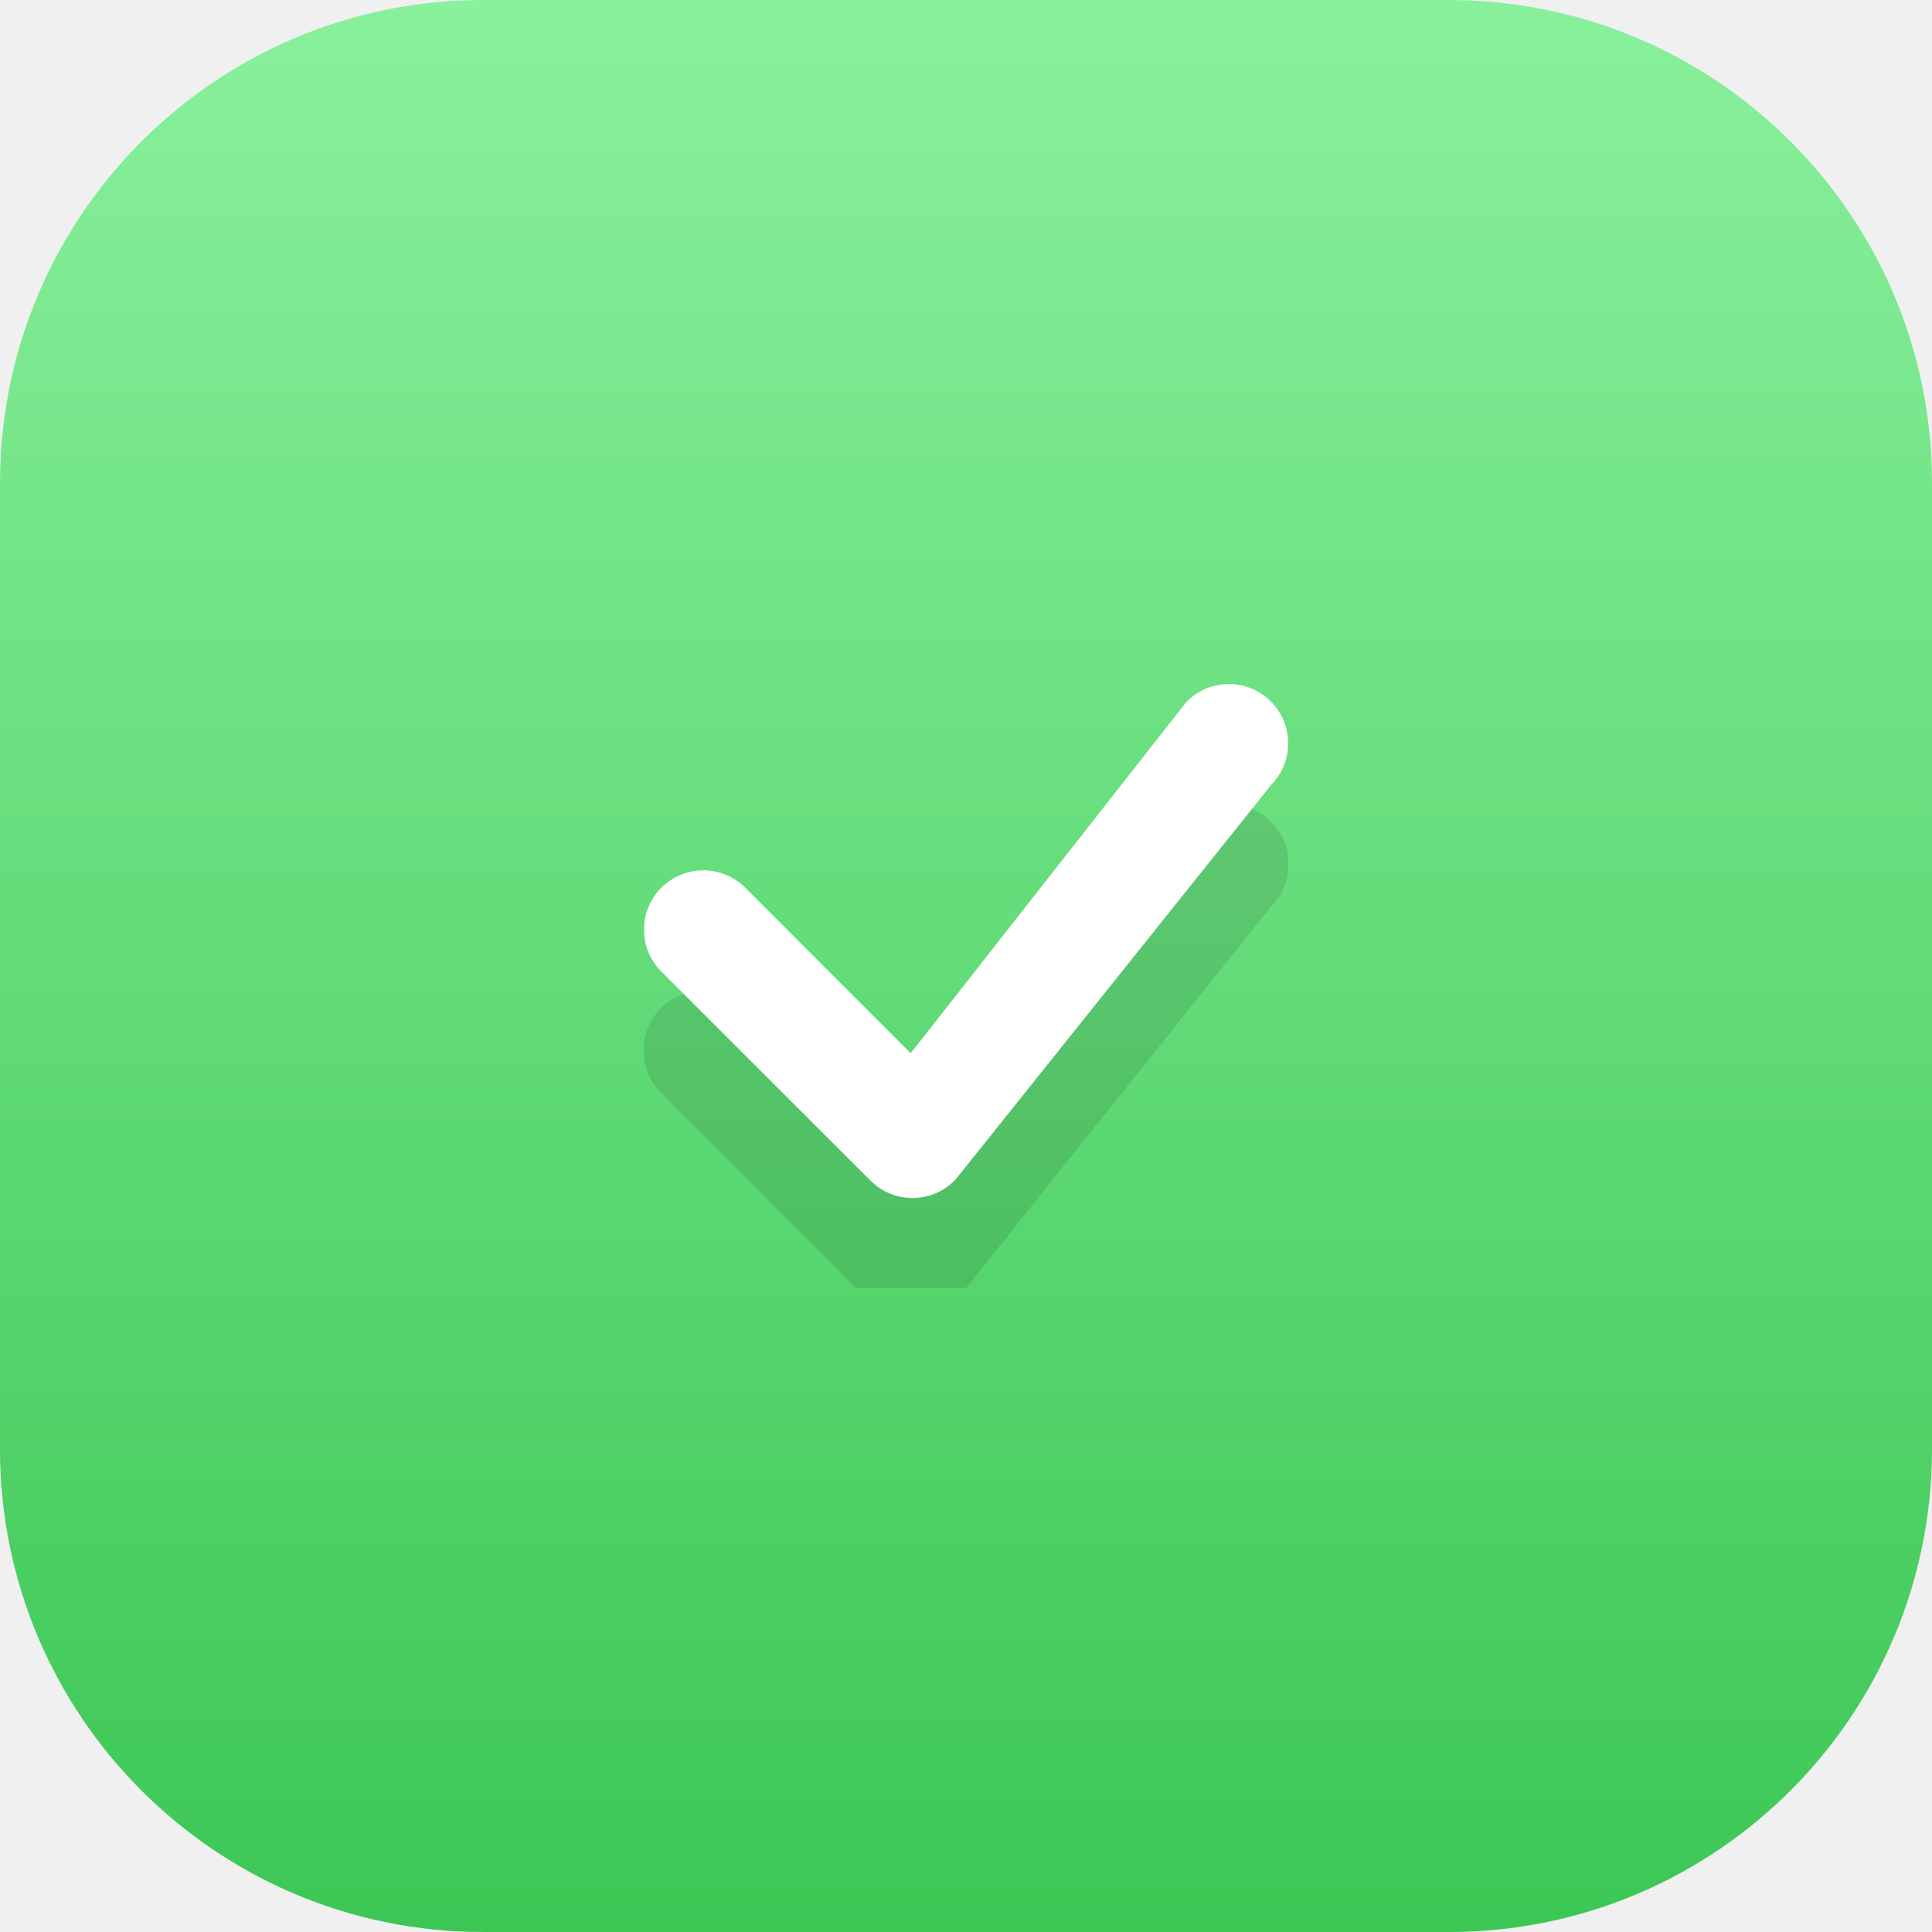
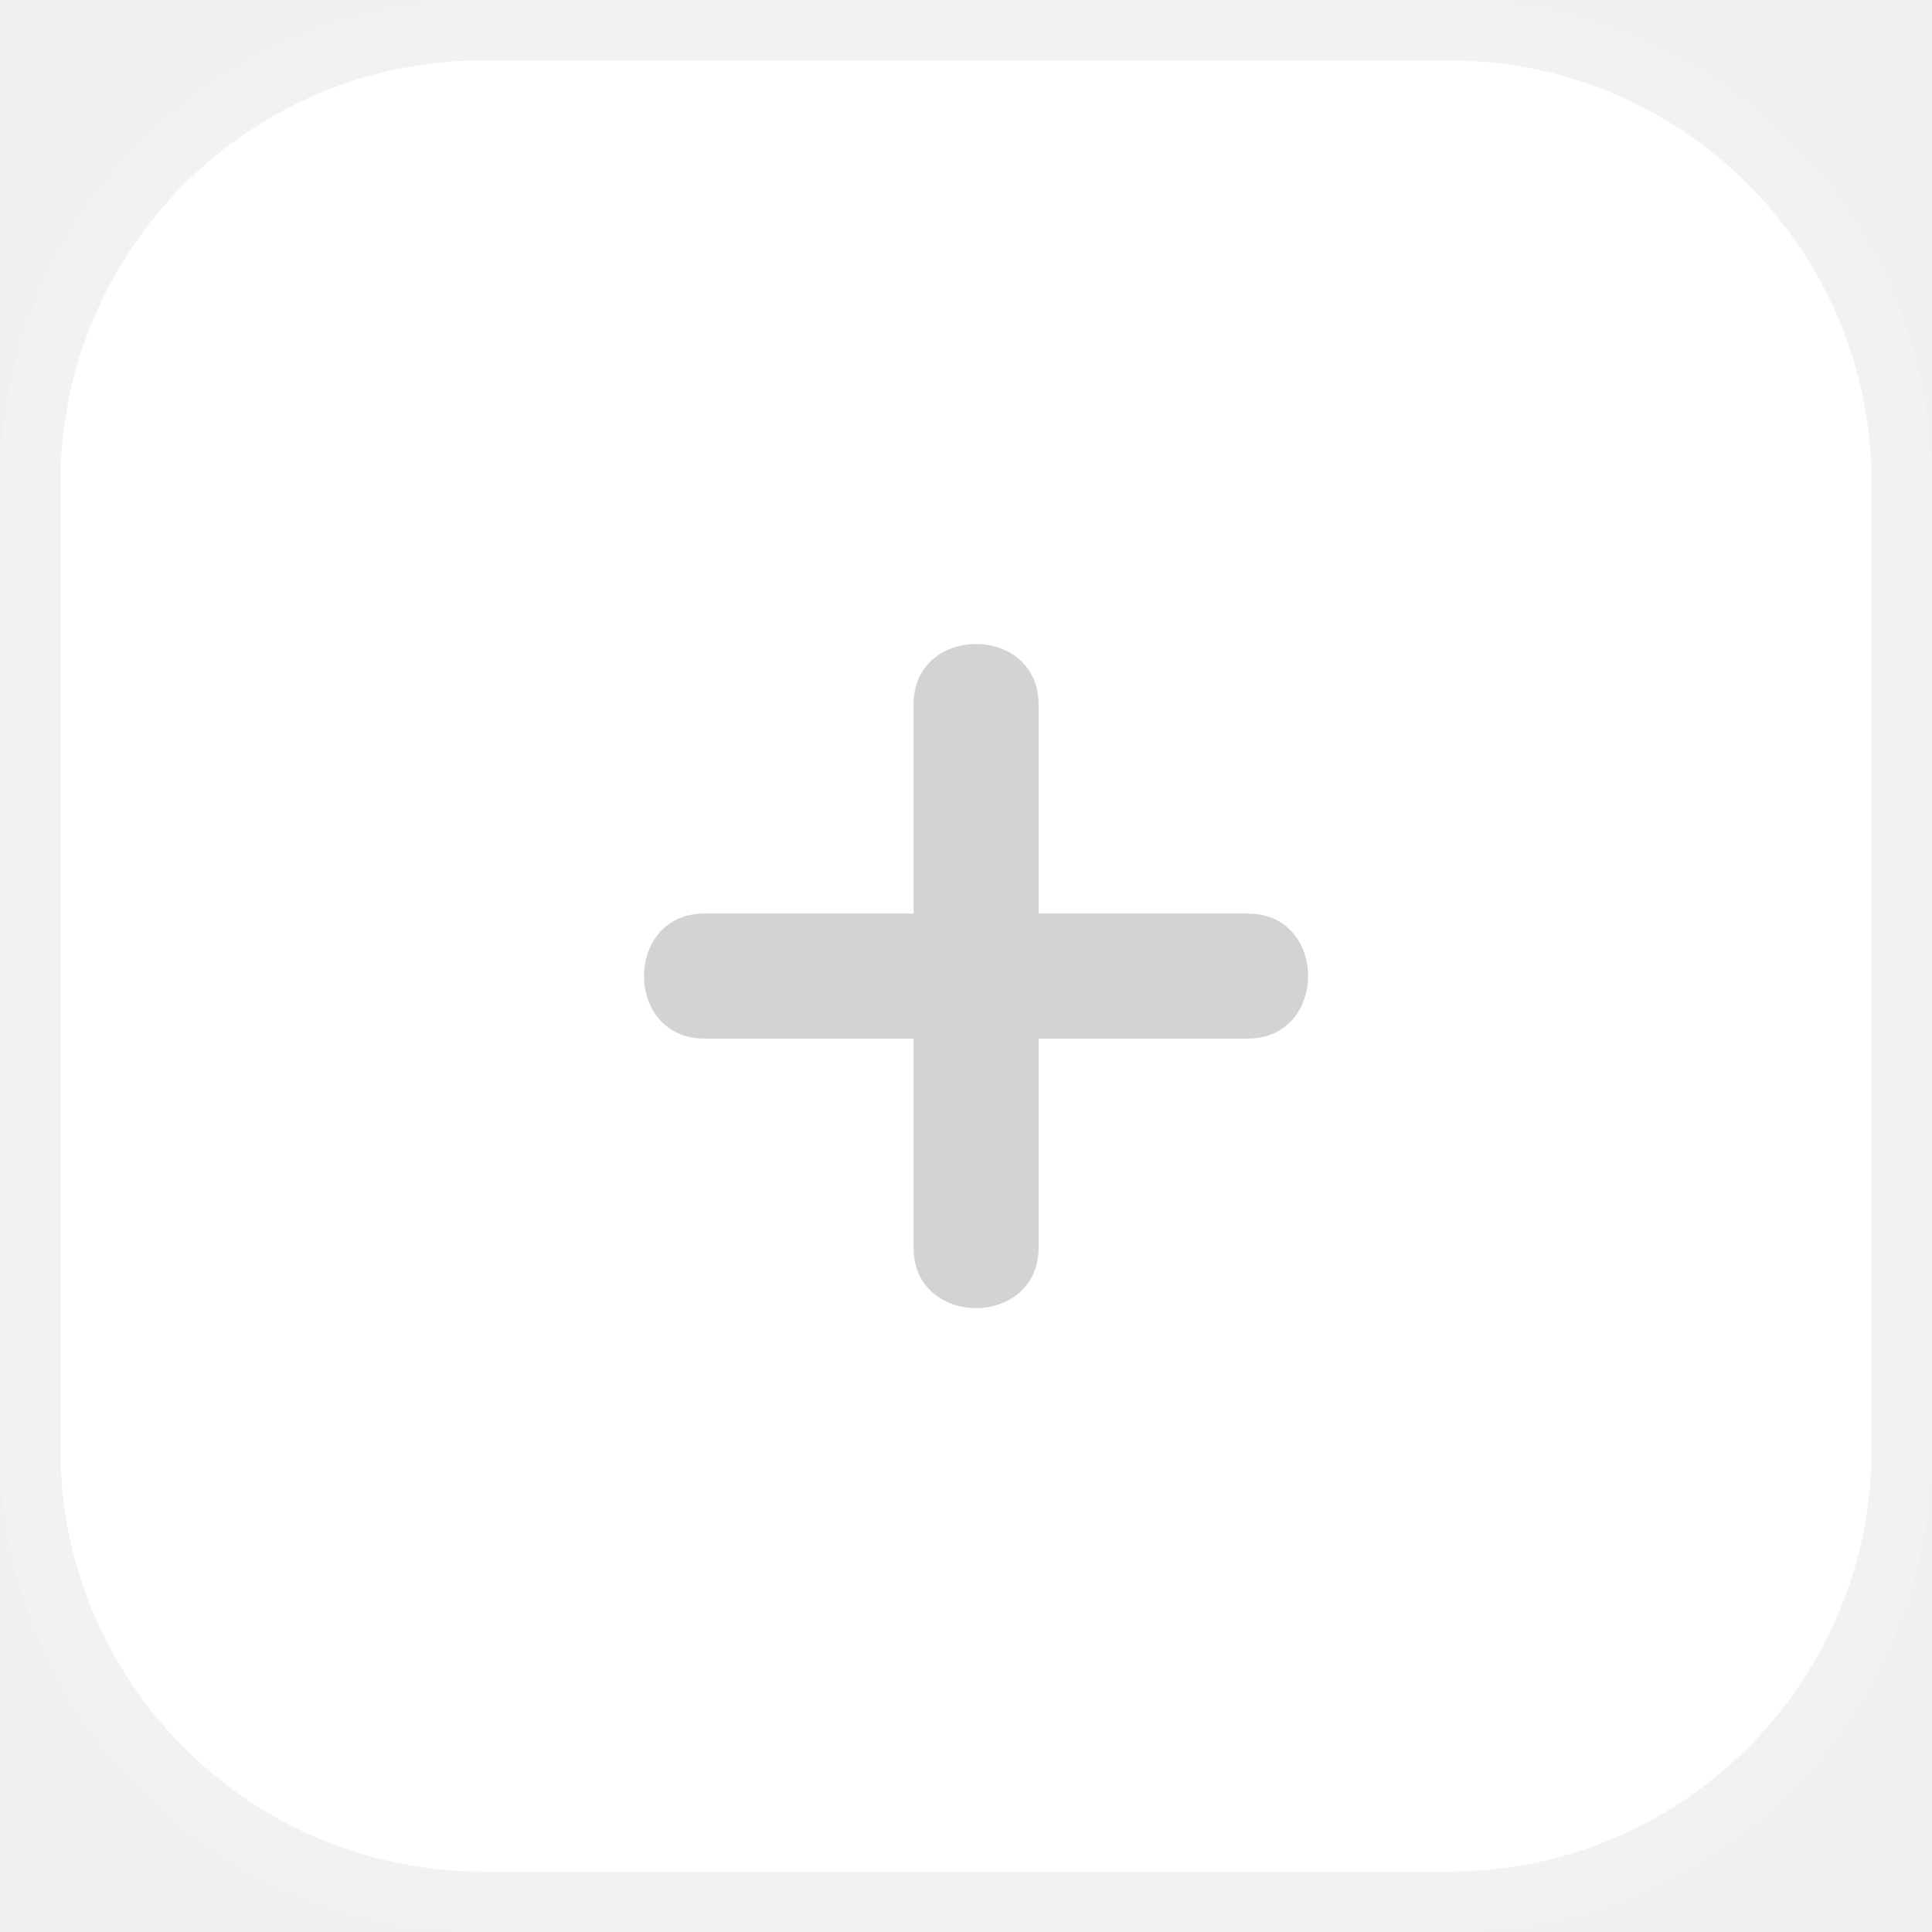
<svg xmlns="http://www.w3.org/2000/svg" width="32" height="32" viewBox="0 0 32 32" fill="none">
-   <rect width="32" height="32" rx="8" fill="url(#paint0_linear_60_200)" />
-   <g clip-path="url(#clip0_60_200)">
-     <g filter="url(#filter0_d_60_200)">
-       <path d="M19.657 11.621C19.839 11.436 20.088 11.332 20.347 11.33C20.607 11.328 20.856 11.429 21.042 11.611C21.227 11.792 21.333 12.04 21.336 12.299C21.34 12.559 21.24 12.809 21.059 12.995L15.833 19.529C15.743 19.626 15.635 19.704 15.514 19.758C15.394 19.811 15.264 19.84 15.132 19.843C15 19.845 14.869 19.821 14.746 19.772C14.624 19.723 14.513 19.649 14.419 19.556L10.954 16.092C10.77 15.908 10.666 15.658 10.666 15.398C10.667 15.137 10.77 14.887 10.954 14.703C11.139 14.519 11.389 14.415 11.649 14.415C11.909 14.416 12.159 14.519 12.343 14.703L15.084 17.445L19.631 11.651C19.639 11.641 19.648 11.631 19.657 11.621L19.657 11.621Z" fill="white" />
-     </g>
-   </g>
-   <defs>
-     <filter id="filter0_d_60_200" x="10.666" y="11.33" width="10.67" height="10.513" filterUnits="userSpaceOnUse" color-interpolation-filters="sRGB">
-       <feFlood flood-opacity="0" result="BackgroundImageFix" />
-       <feColorMatrix in="SourceAlpha" type="matrix" values="0 0 0 0 0 0 0 0 0 0 0 0 0 0 0 0 0 0 127 0" result="hardAlpha" />
-       <feOffset dy="2" />
-       <feColorMatrix type="matrix" values="0 0 0 0 0 0 0 0 0 0 0 0 0 0 0 0 0 0 0.1 0" />
-       <feBlend mode="normal" in2="BackgroundImageFix" result="effect1_dropShadow_60_200" />
-       <feBlend mode="normal" in="SourceGraphic" in2="effect1_dropShadow_60_200" result="shape" />
-     </filter>
-     <linearGradient id="paint0_linear_60_200" x1="16" y1="0" x2="16" y2="32" gradientUnits="userSpaceOnUse">
-       <stop stop-color="#89F09C" />
-       <stop offset="1" stop-color="#3CC755" />
-     </linearGradient>
-     <clipPath id="clip0_60_200">
-       <rect width="10.667" height="10.667" fill="white" transform="translate(10.6667 10.6667)" />
-     </clipPath>
-   </defs>
+   <rect x="0.5" y="0.5" width="31" height="31" rx="7.5" fill="white" stroke="#F2F2F2" />
+   <path d="M20.665 15.131H17.202V11.668C17.202 10.333 15.131 10.333 15.131 11.668V15.131H11.668C10.333 15.131 10.333 17.202 11.668 17.202H15.131V20.665C15.131 22 17.202 22 17.202 20.665V17.202H20.665C22 17.202 22 15.131 20.665 15.131Z" fill="#D3D3D3" />
</svg>
